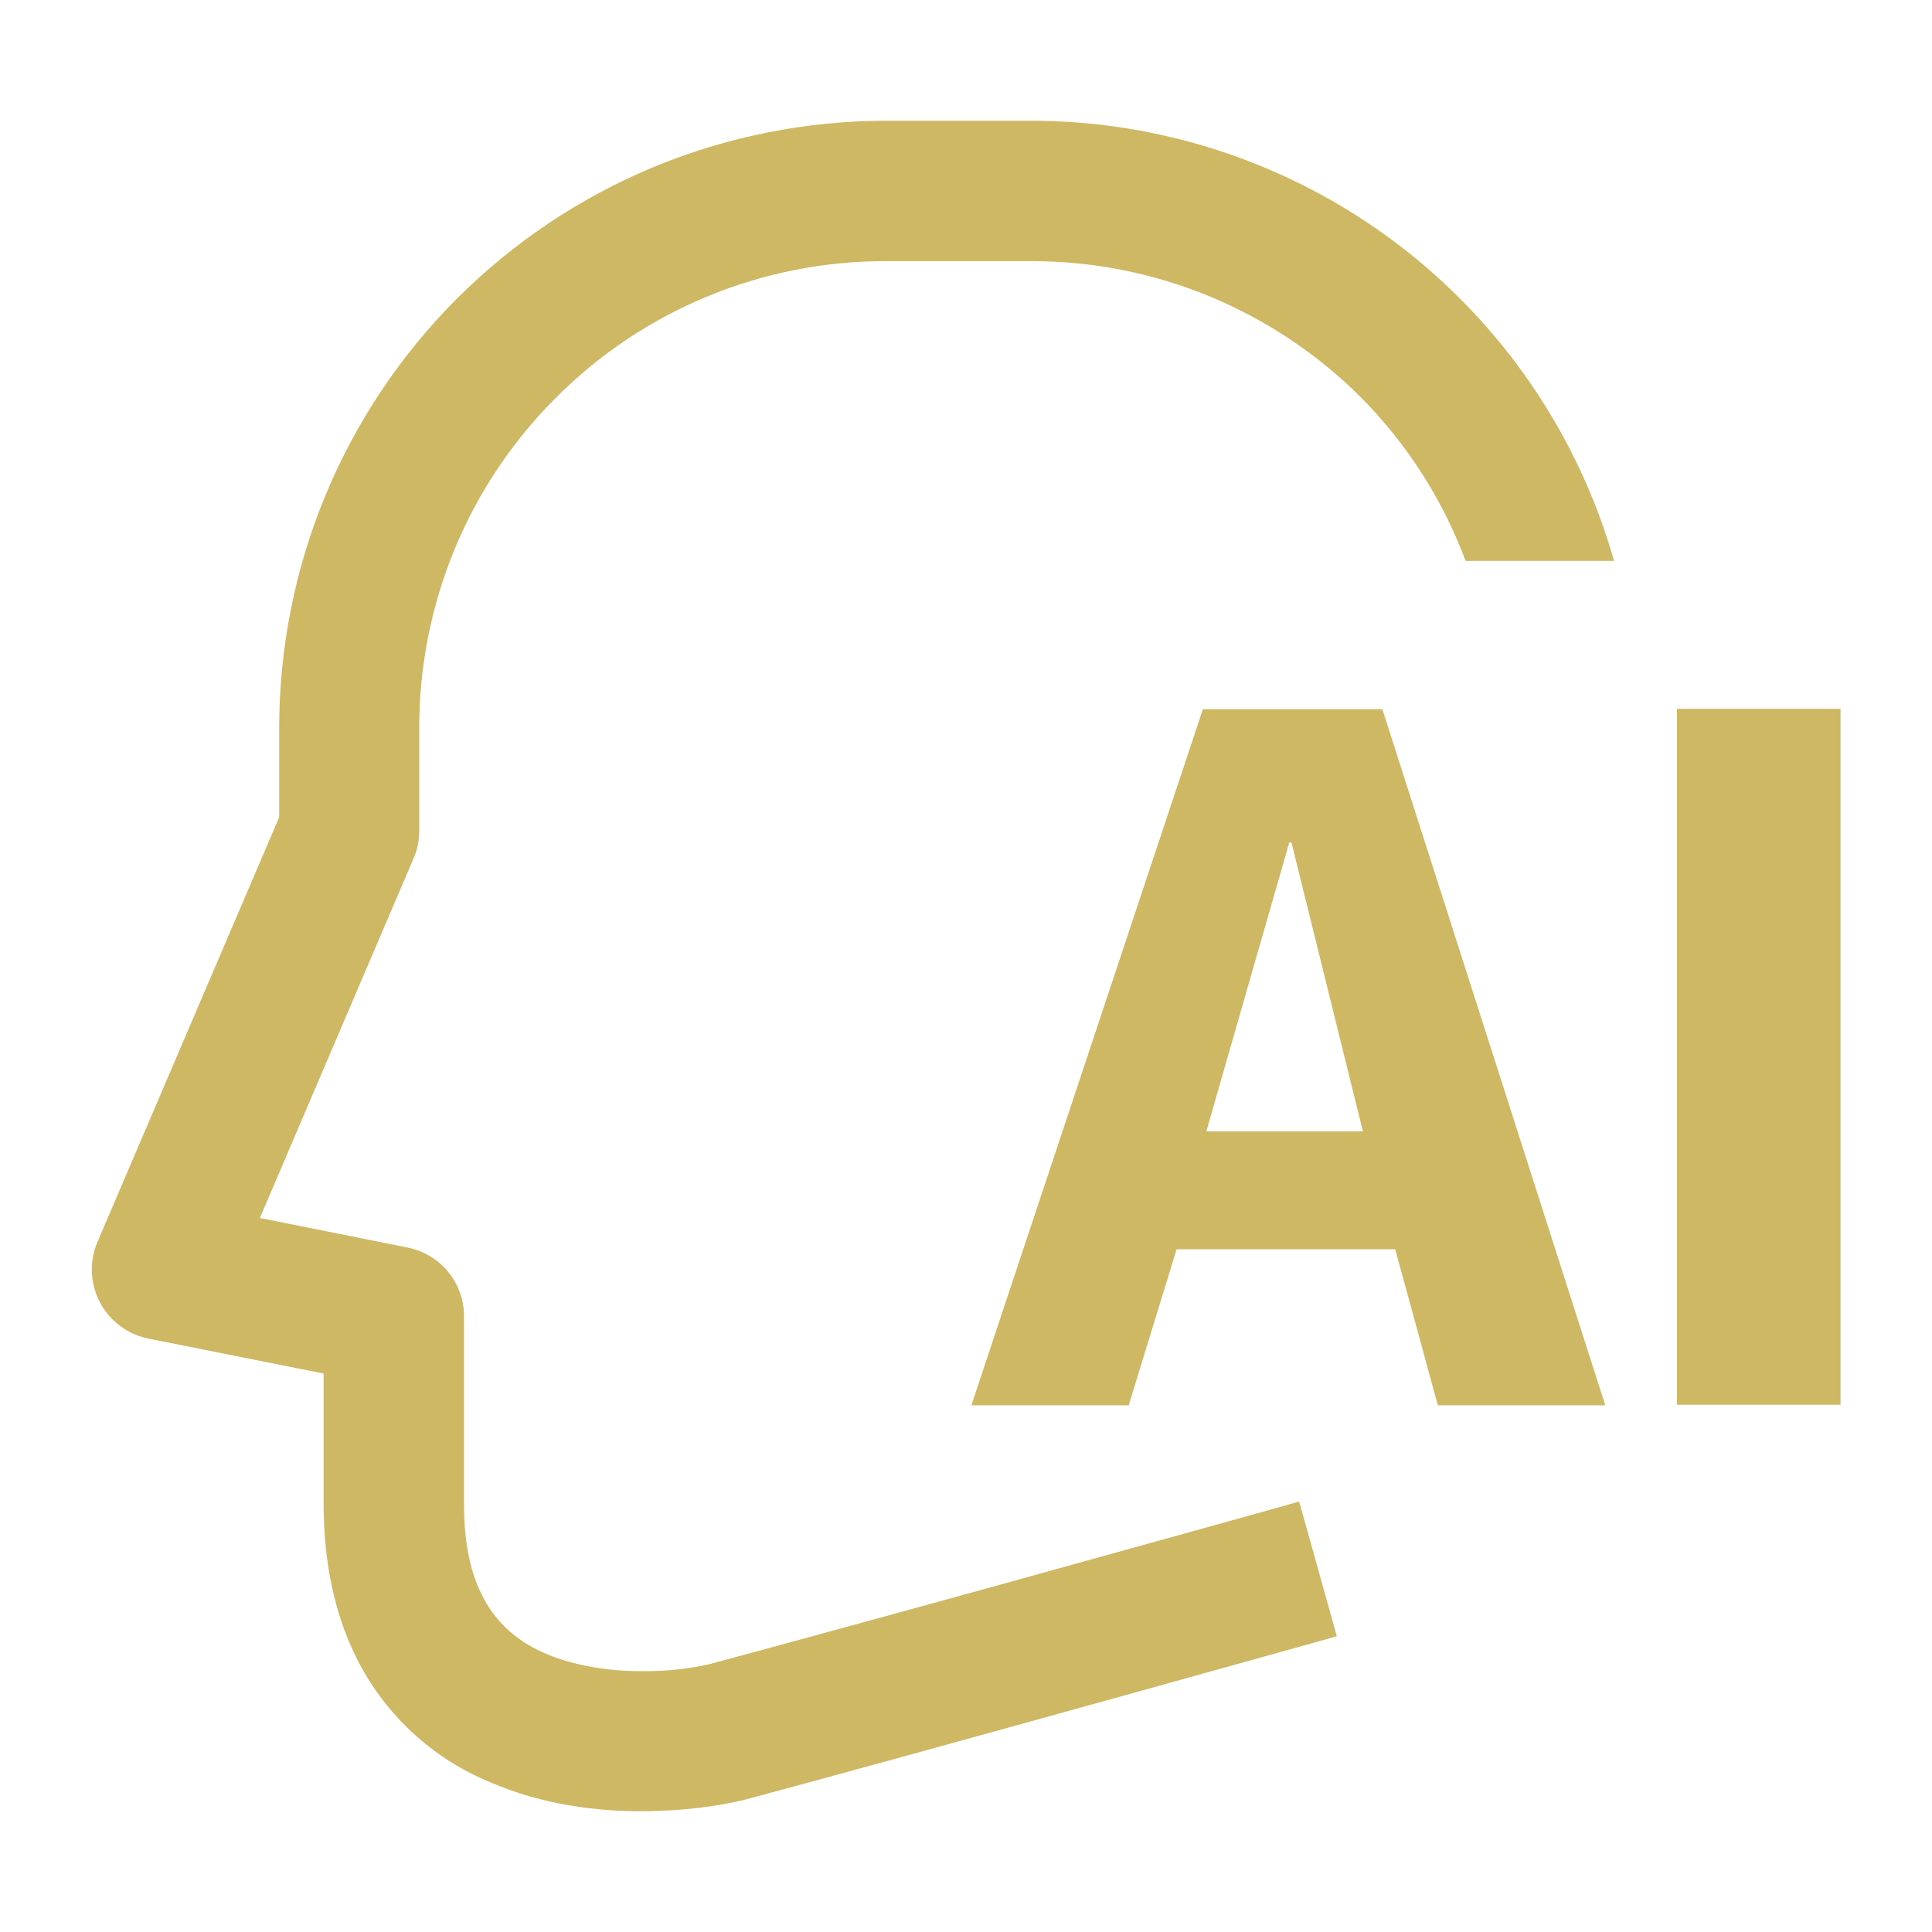
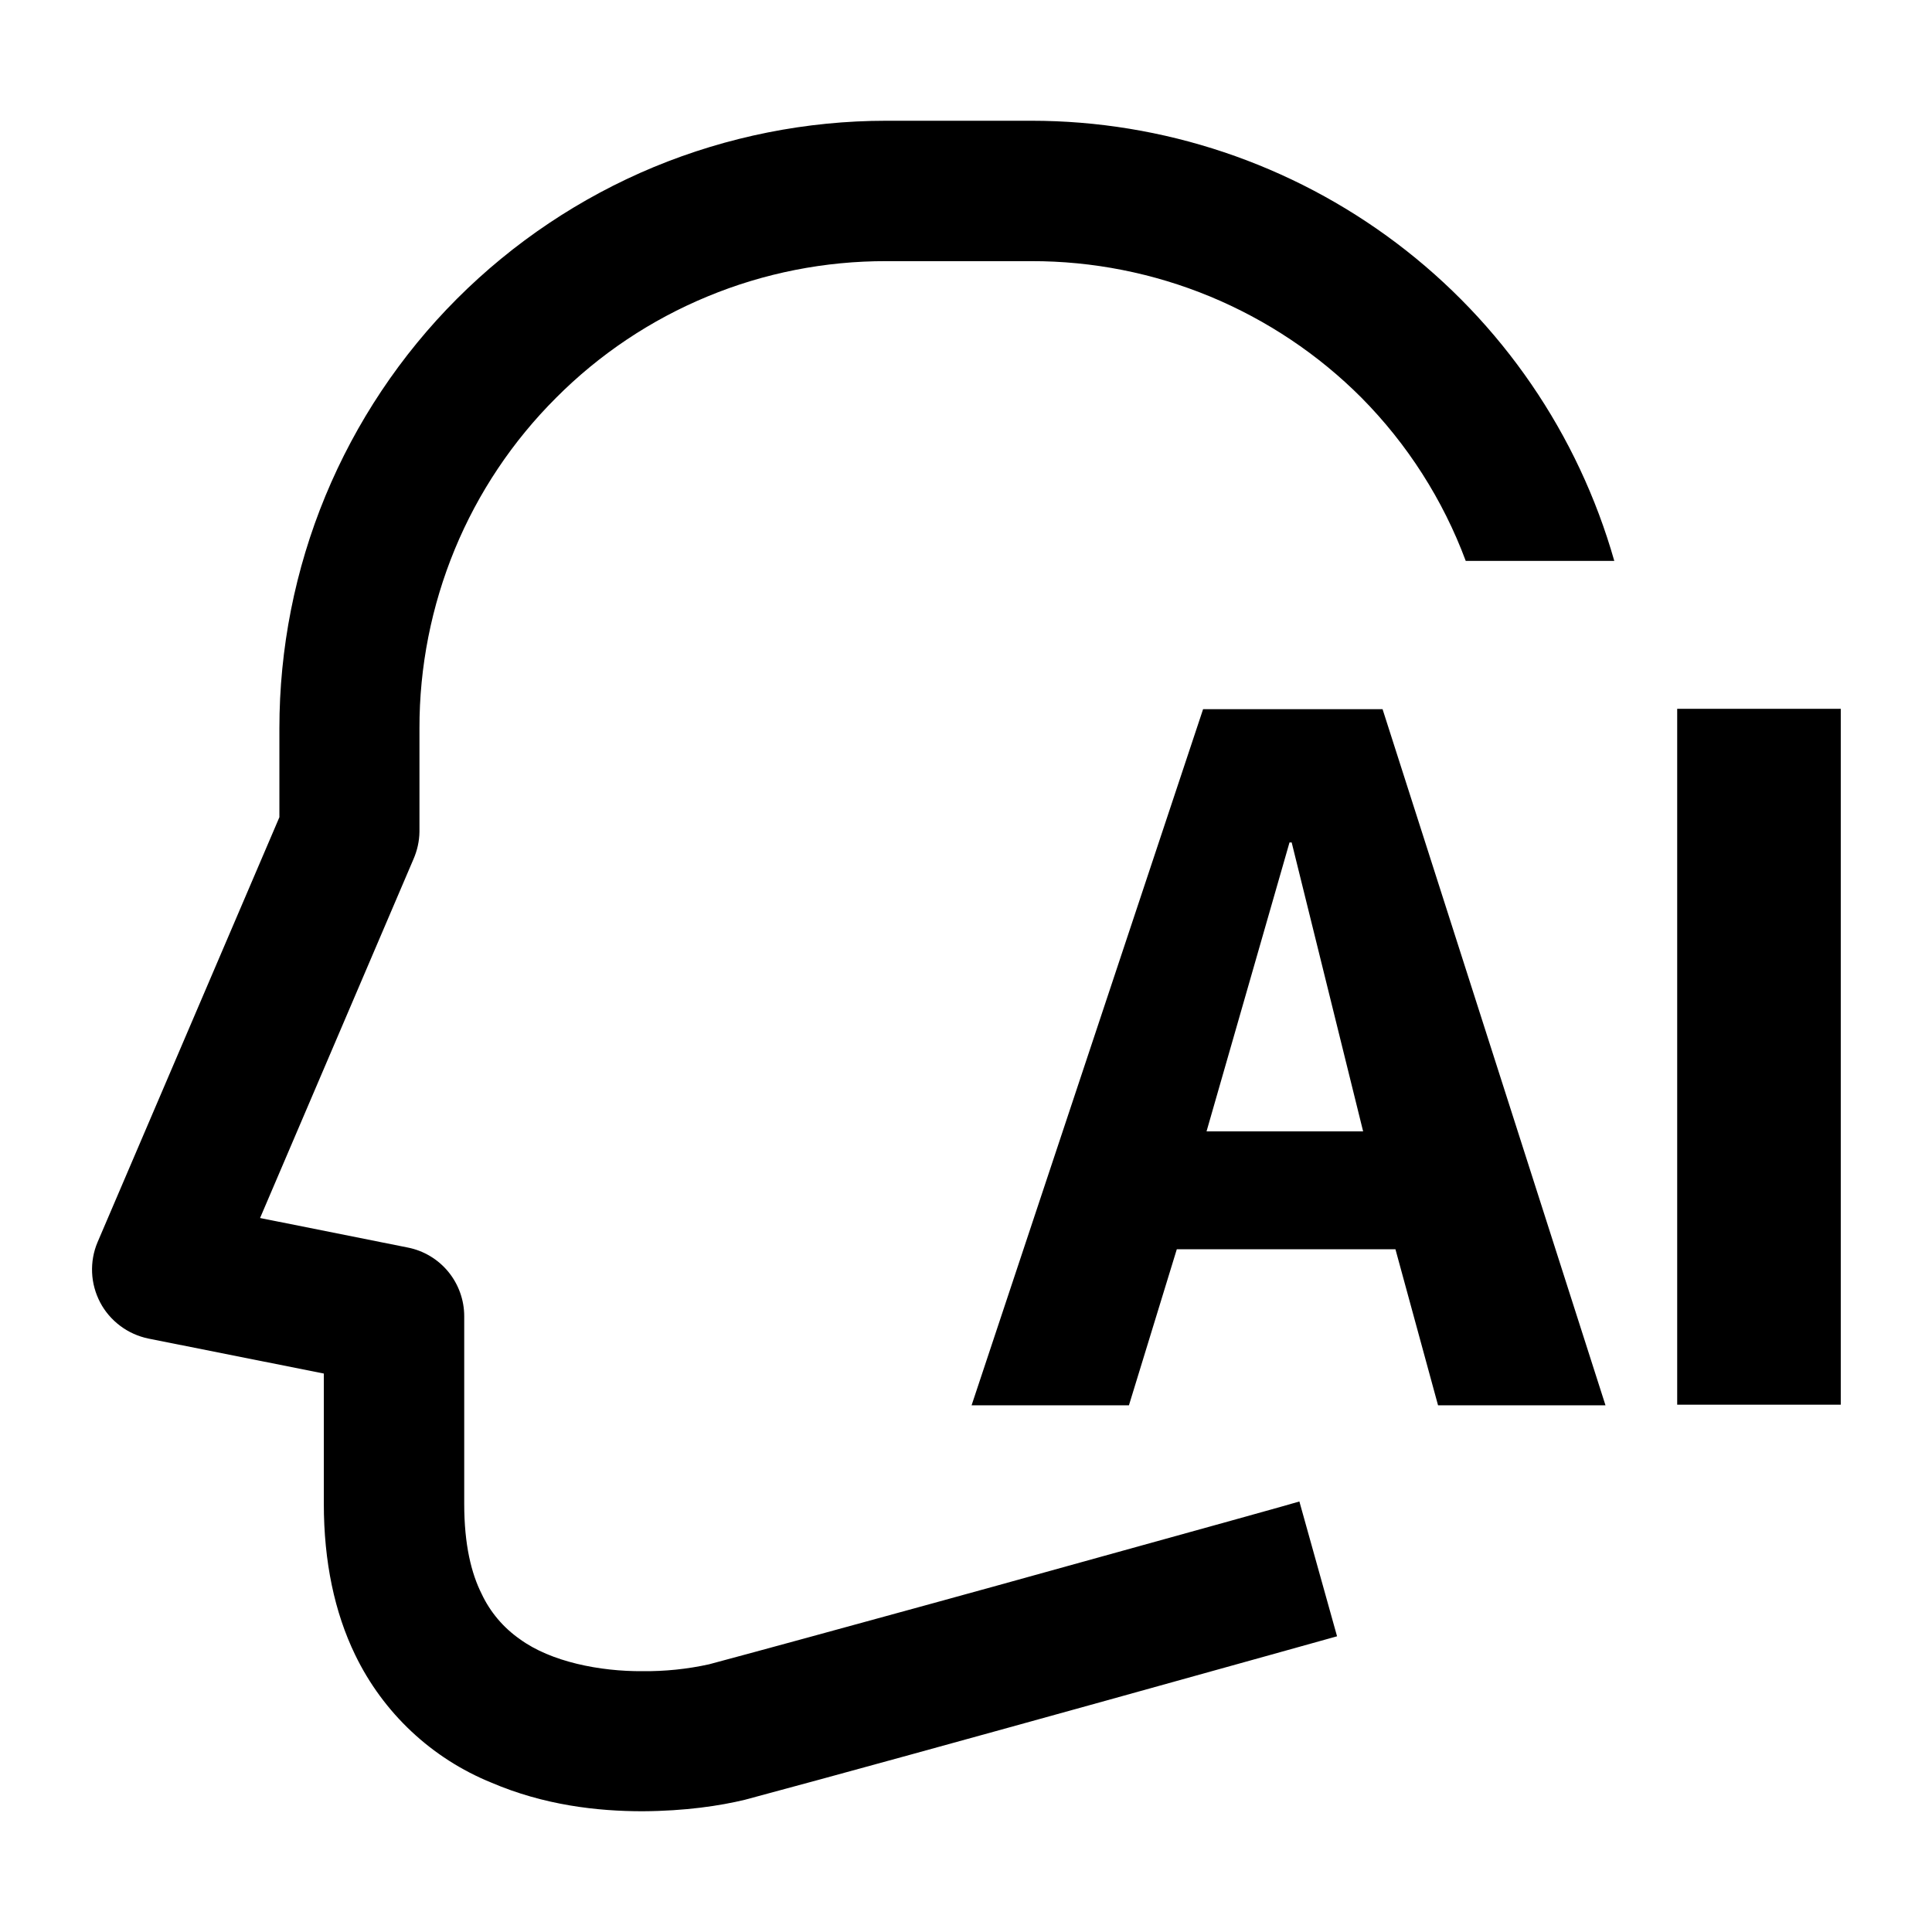
<svg xmlns="http://www.w3.org/2000/svg" width="18" height="18" viewBox="0 0 18 18" fill="none">
-   <path d="M9.607 1.125C10.835 1.125 12.029 1.526 13.009 2.265C13.989 3.005 14.702 4.045 15.038 5.226H13.655C13.442 4.656 13.11 4.137 12.682 3.705C12.279 3.301 11.799 2.981 11.271 2.762C10.744 2.544 10.178 2.432 9.607 2.433H8.256C7.684 2.432 7.118 2.543 6.59 2.762C6.062 2.98 5.582 3.301 5.179 3.706C4.774 4.11 4.453 4.59 4.235 5.118C4.017 5.647 3.905 6.213 3.906 6.785V7.749C3.905 7.837 3.886 7.925 3.85 8.005L2.421 11.348L3.797 11.623C3.945 11.652 4.079 11.732 4.175 11.849C4.271 11.965 4.323 12.112 4.323 12.262V14.01C4.323 14.394 4.39 14.66 4.485 14.849C4.565 15.018 4.687 15.164 4.842 15.272C5.132 15.483 5.588 15.573 5.985 15.57C6.192 15.572 6.401 15.551 6.604 15.506C7.108 15.371 7.85 15.168 8.625 14.955L9.293 14.771L9.949 14.589C11.127 14.263 12.102 13.992 12.104 13.989L12.455 15.245C12.455 15.245 8.545 16.338 6.938 16.768C6.707 16.824 6.384 16.873 5.984 16.875C5.564 16.875 5.067 16.819 4.575 16.608C4.019 16.382 3.568 15.958 3.307 15.418C3.116 15.022 3.015 14.55 3.015 14.01V12.797L1.38 12.471C1.285 12.451 1.195 12.411 1.117 12.352C1.04 12.294 0.976 12.22 0.931 12.134C0.886 12.048 0.86 11.953 0.856 11.856C0.852 11.759 0.869 11.662 0.907 11.573L2.601 7.614V6.786C2.601 6.043 2.746 5.307 3.03 4.62C3.314 3.934 3.73 3.31 4.255 2.784C4.781 2.258 5.404 1.841 6.09 1.556C6.777 1.272 7.513 1.125 8.256 1.125H9.607ZM12.879 6.607L14.956 13.093H13.396L12.999 11.639H10.962L10.516 13.093H9.05L11.207 6.607H12.879ZM17.148 6.605V13.087H15.624V6.604H17.149L17.148 6.605ZM12.032 7.849H12.012L11.239 10.541H12.698L12.032 7.848V7.849Z" fill="#CEB864" />
+   <g id="AIåæ 1">
+     <path id="Vector" d="M9.609 1.125C10.837 1.125 12.031 1.526 13.011 2.265C13.992 3.005 14.704 4.045 15.04 5.226H13.656C13.444 4.656 13.112 4.137 12.684 3.705C12.281 3.301 11.801 2.981 11.273 2.762C10.745 2.544 10.18 2.432 9.609 2.433H8.258C7.686 2.432 7.12 2.543 6.592 2.762C6.064 2.98 5.584 3.301 5.181 3.706C4.776 4.11 4.455 4.59 4.237 5.118C4.019 5.647 3.907 6.213 3.908 6.785V7.749C3.907 7.837 3.887 7.925 3.852 8.005L2.423 11.348L3.799 11.623C3.947 11.652 4.081 11.732 4.177 11.849C4.272 11.965 4.325 12.112 4.325 12.262V14.01C4.325 14.394 4.392 14.66 4.487 14.849C4.566 15.018 4.689 15.164 4.844 15.272C5.133 15.483 5.59 15.573 5.987 15.57C6.194 15.572 6.402 15.551 6.606 15.506C7.11 15.371 7.851 15.168 8.627 14.955L9.295 14.771L9.951 14.589C11.129 14.263 12.104 13.992 12.106 13.989L12.457 15.245C12.457 15.245 8.547 16.338 6.94 16.768C6.708 16.824 6.386 16.873 5.986 16.875C5.566 16.875 5.069 16.819 4.577 16.608C4.021 16.382 3.57 15.958 3.309 15.418C3.117 15.022 3.017 14.55 3.017 14.01V12.797L1.382 12.471C1.287 12.451 1.197 12.411 1.119 12.352C1.042 12.294 0.978 12.22 0.933 12.134C0.888 12.048 0.862 11.953 0.858 11.856C0.854 11.759 0.871 11.662 0.909 11.573L2.603 7.614V6.786C2.603 6.043 2.748 5.307 3.032 4.62C3.316 3.934 3.732 3.31 4.257 2.784C4.783 2.258 5.406 1.841 6.092 1.556C6.779 1.272 7.515 1.125 8.258 1.125H9.609ZM12.881 6.607L14.958 13.093H13.398L13.001 11.639H10.964L10.518 13.093H9.052L11.209 6.607H12.881ZM17.15 6.605V13.087H15.626V6.604H17.151L17.15 6.605ZM12.034 7.849H12.014L11.241 10.541H12.7L12.034 7.848V7.849Z" fill="black" />
+   </g>
</svg>
